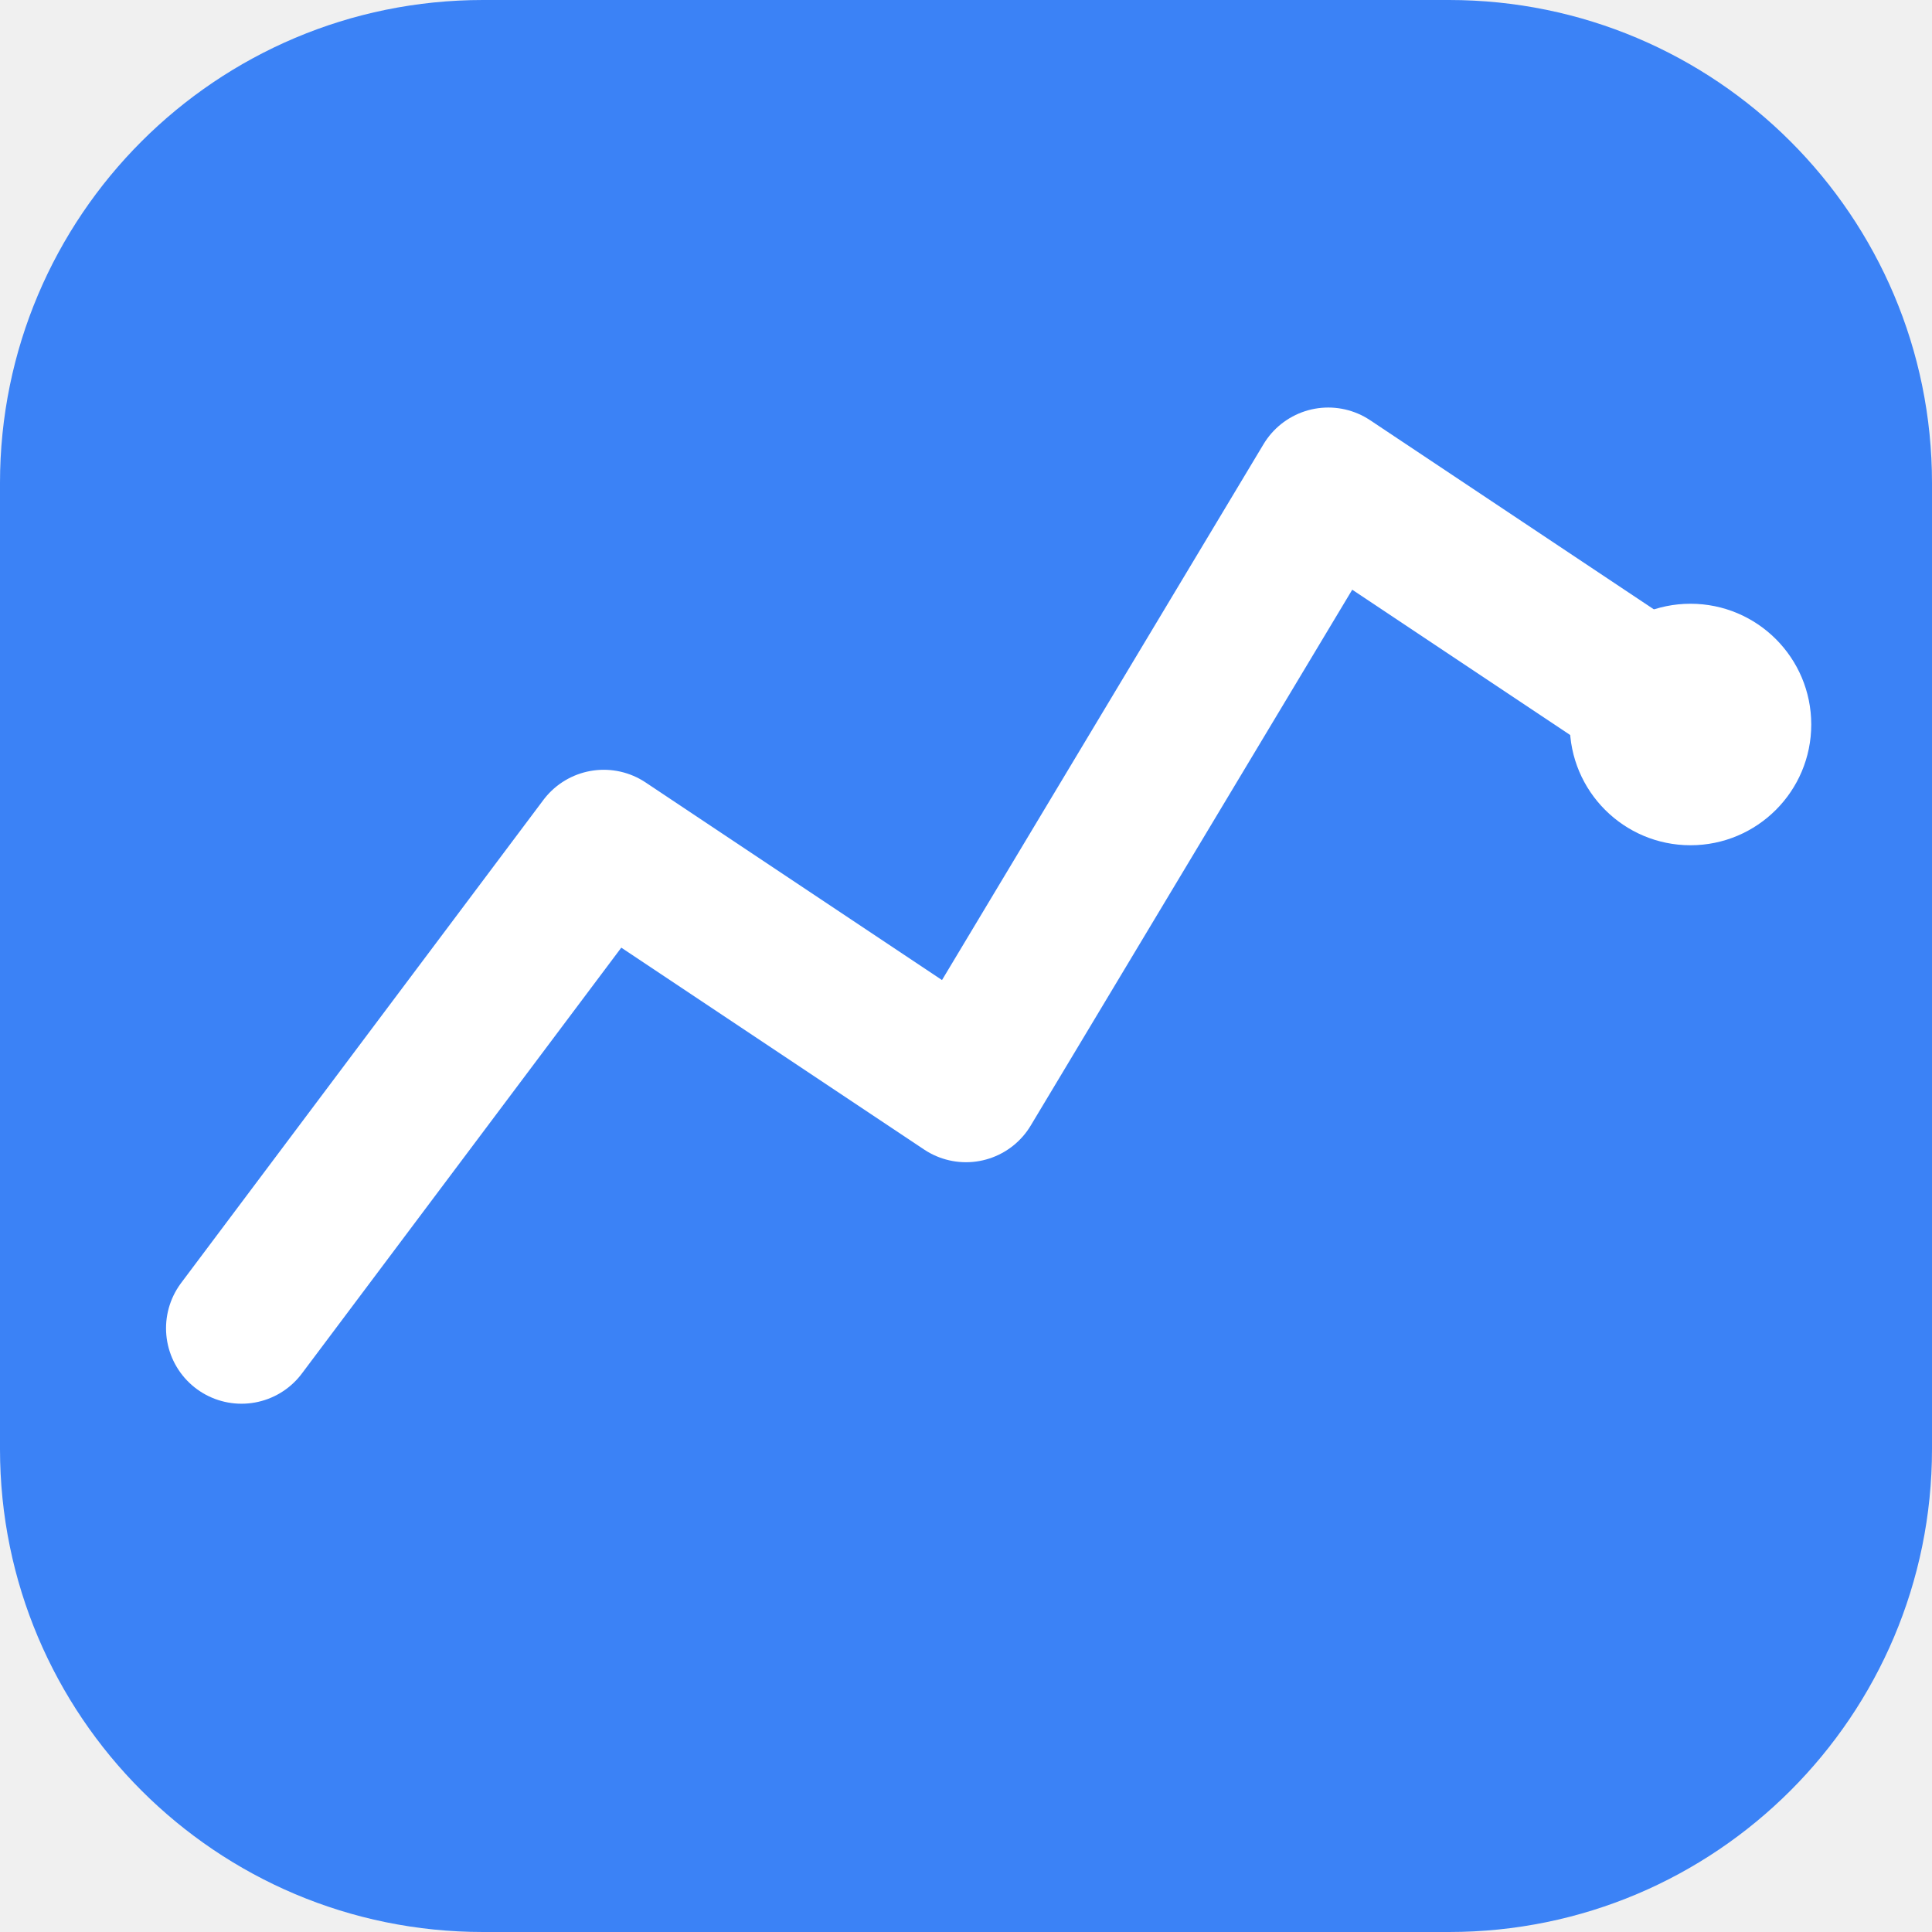
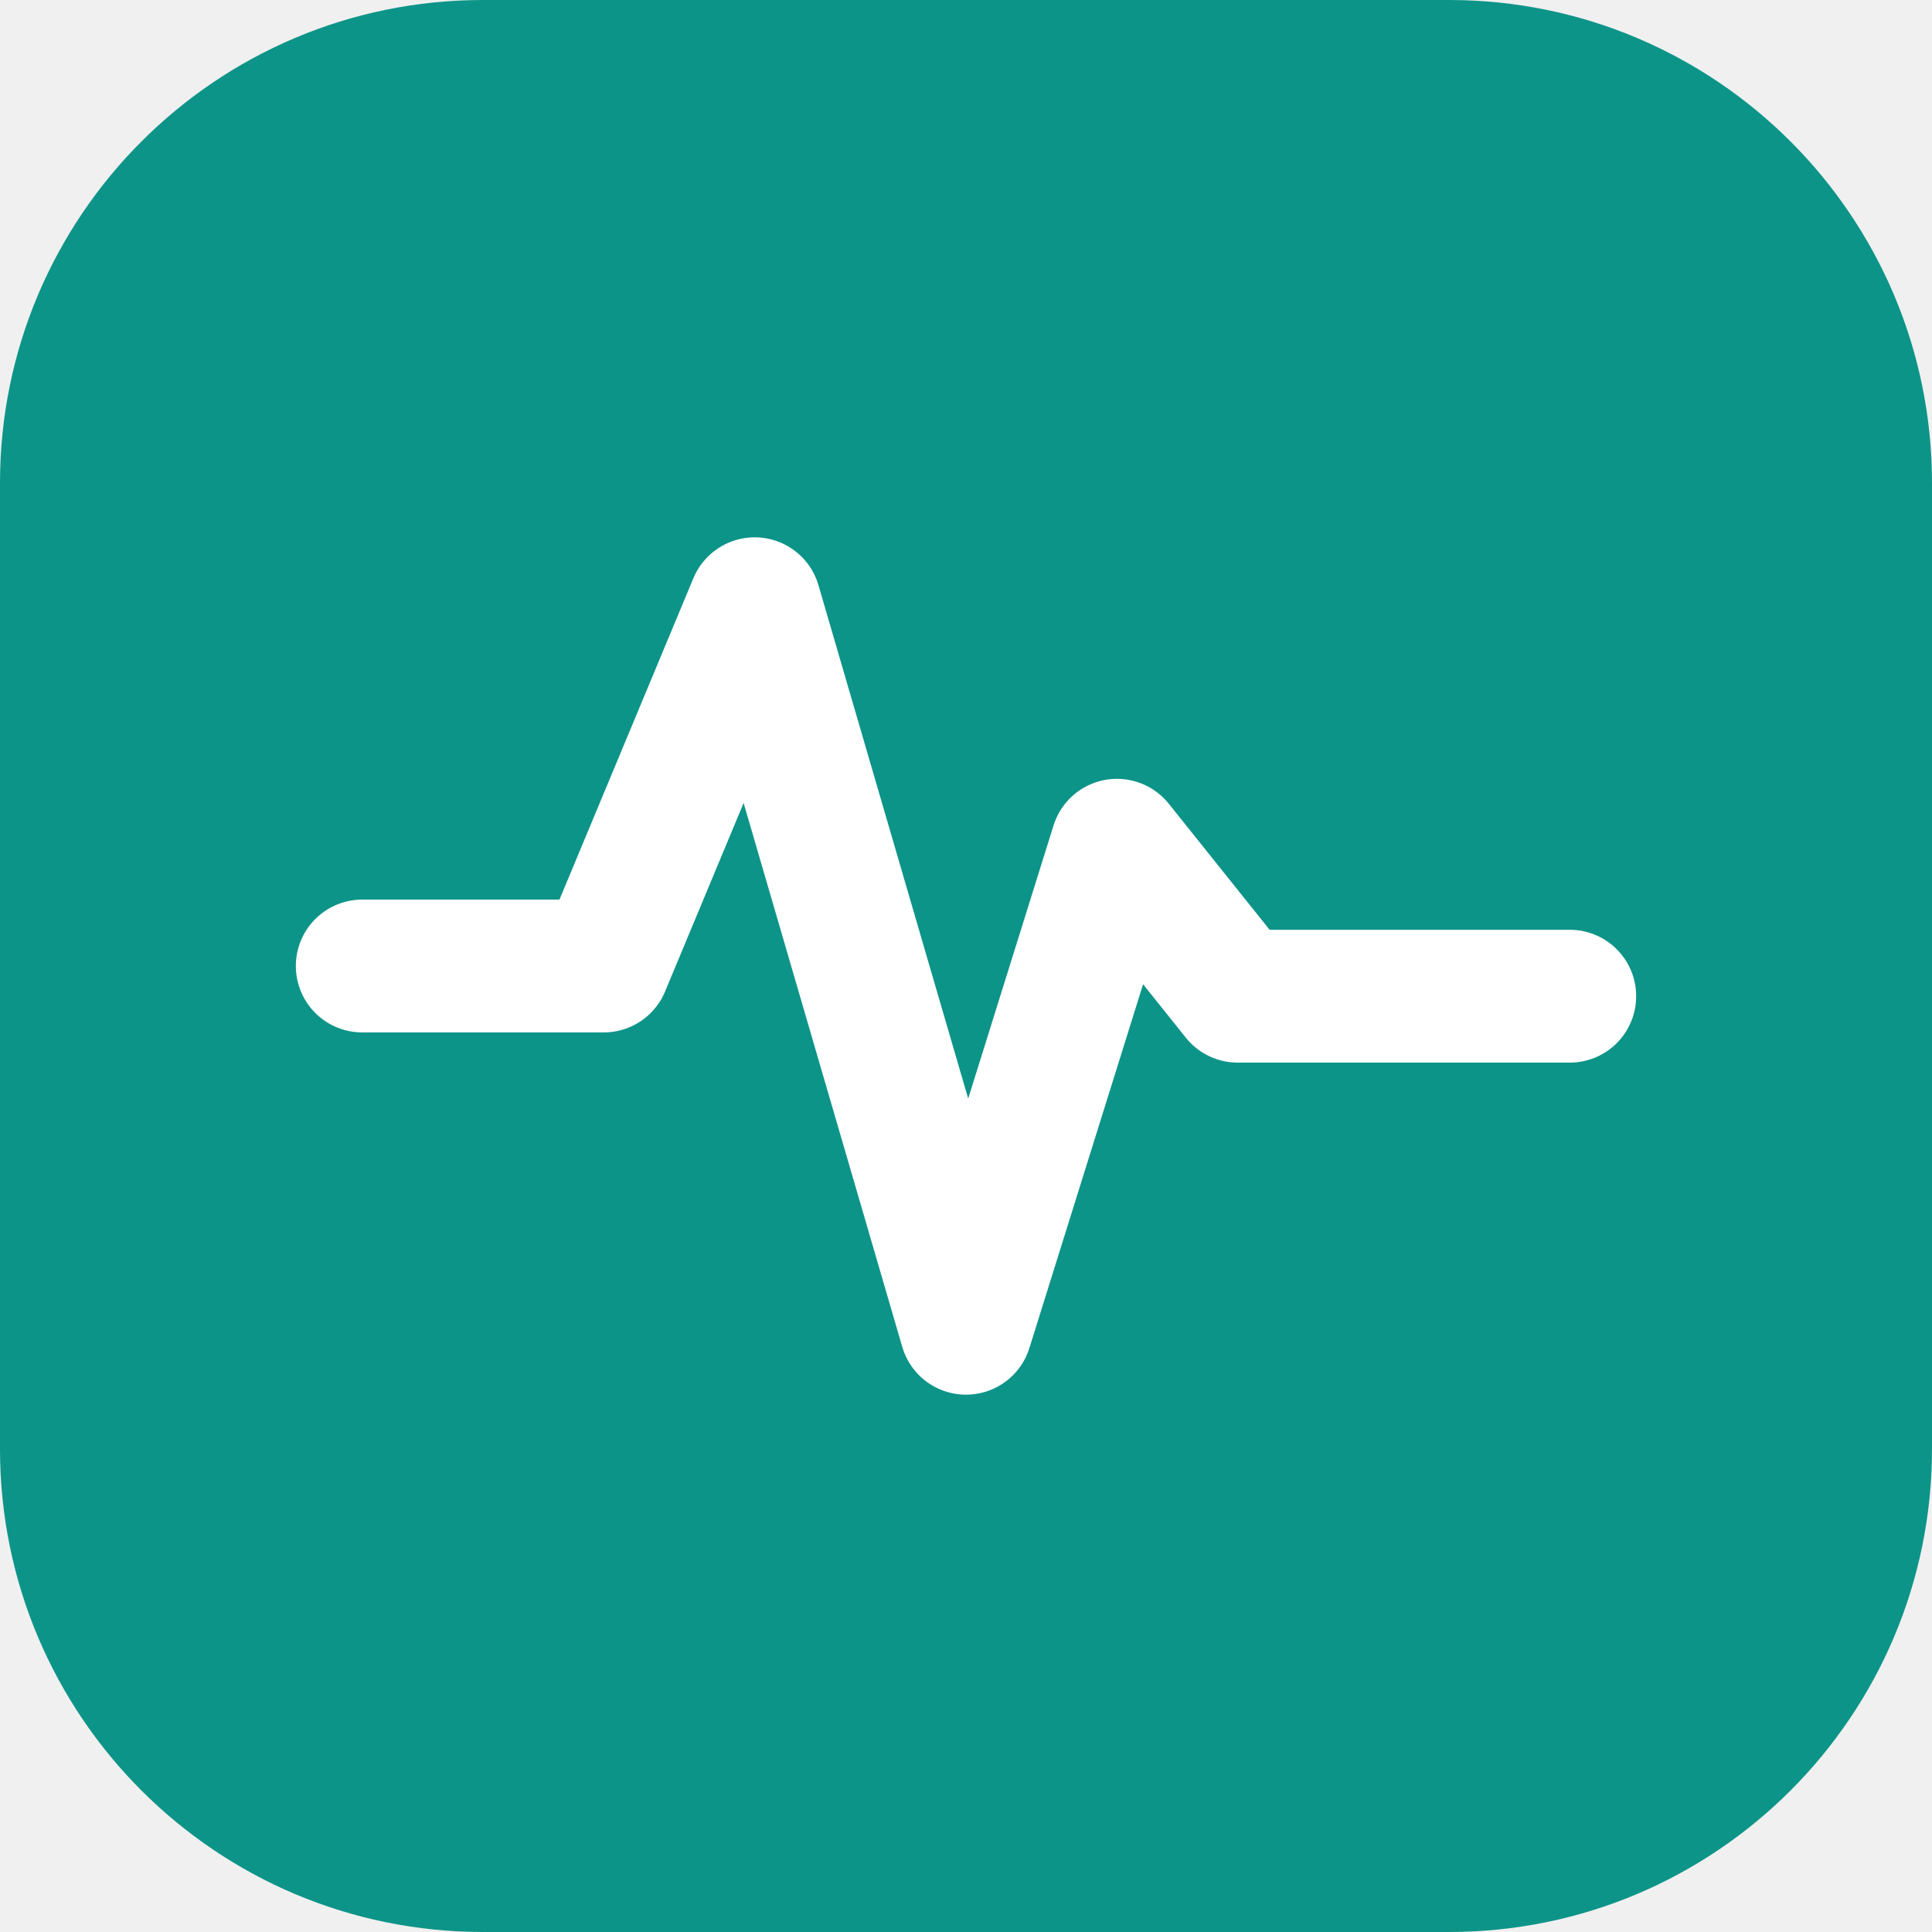
- <svg xmlns="http://www.w3.org/2000/svg" viewBox="0 0 32 32">
-   <rect width="32" height="32" rx="8" fill="#3b82f6" />
-   <polyline points="4,22 10,14 16,18 22,8 28,12" stroke="white" stroke-width="2.5" stroke-linecap="round" stroke-linejoin="round" fill="none" />
-   <circle cx="28" cy="12" r="2" fill="white" />
+ <svg xmlns="http://www.w3.org/2000/svg" width="32" height="32" viewBox="0 0 32 32">
+   <rect width="32" height="32" rx="8" fill="#0d9488" />
+   <path d="M6 16h4l2.5-6 3.5 12 2.5-8 2 2.5h5.5" stroke="white" stroke-width="2.2" stroke-linecap="round" stroke-linejoin="round" fill="none" />
</svg>
